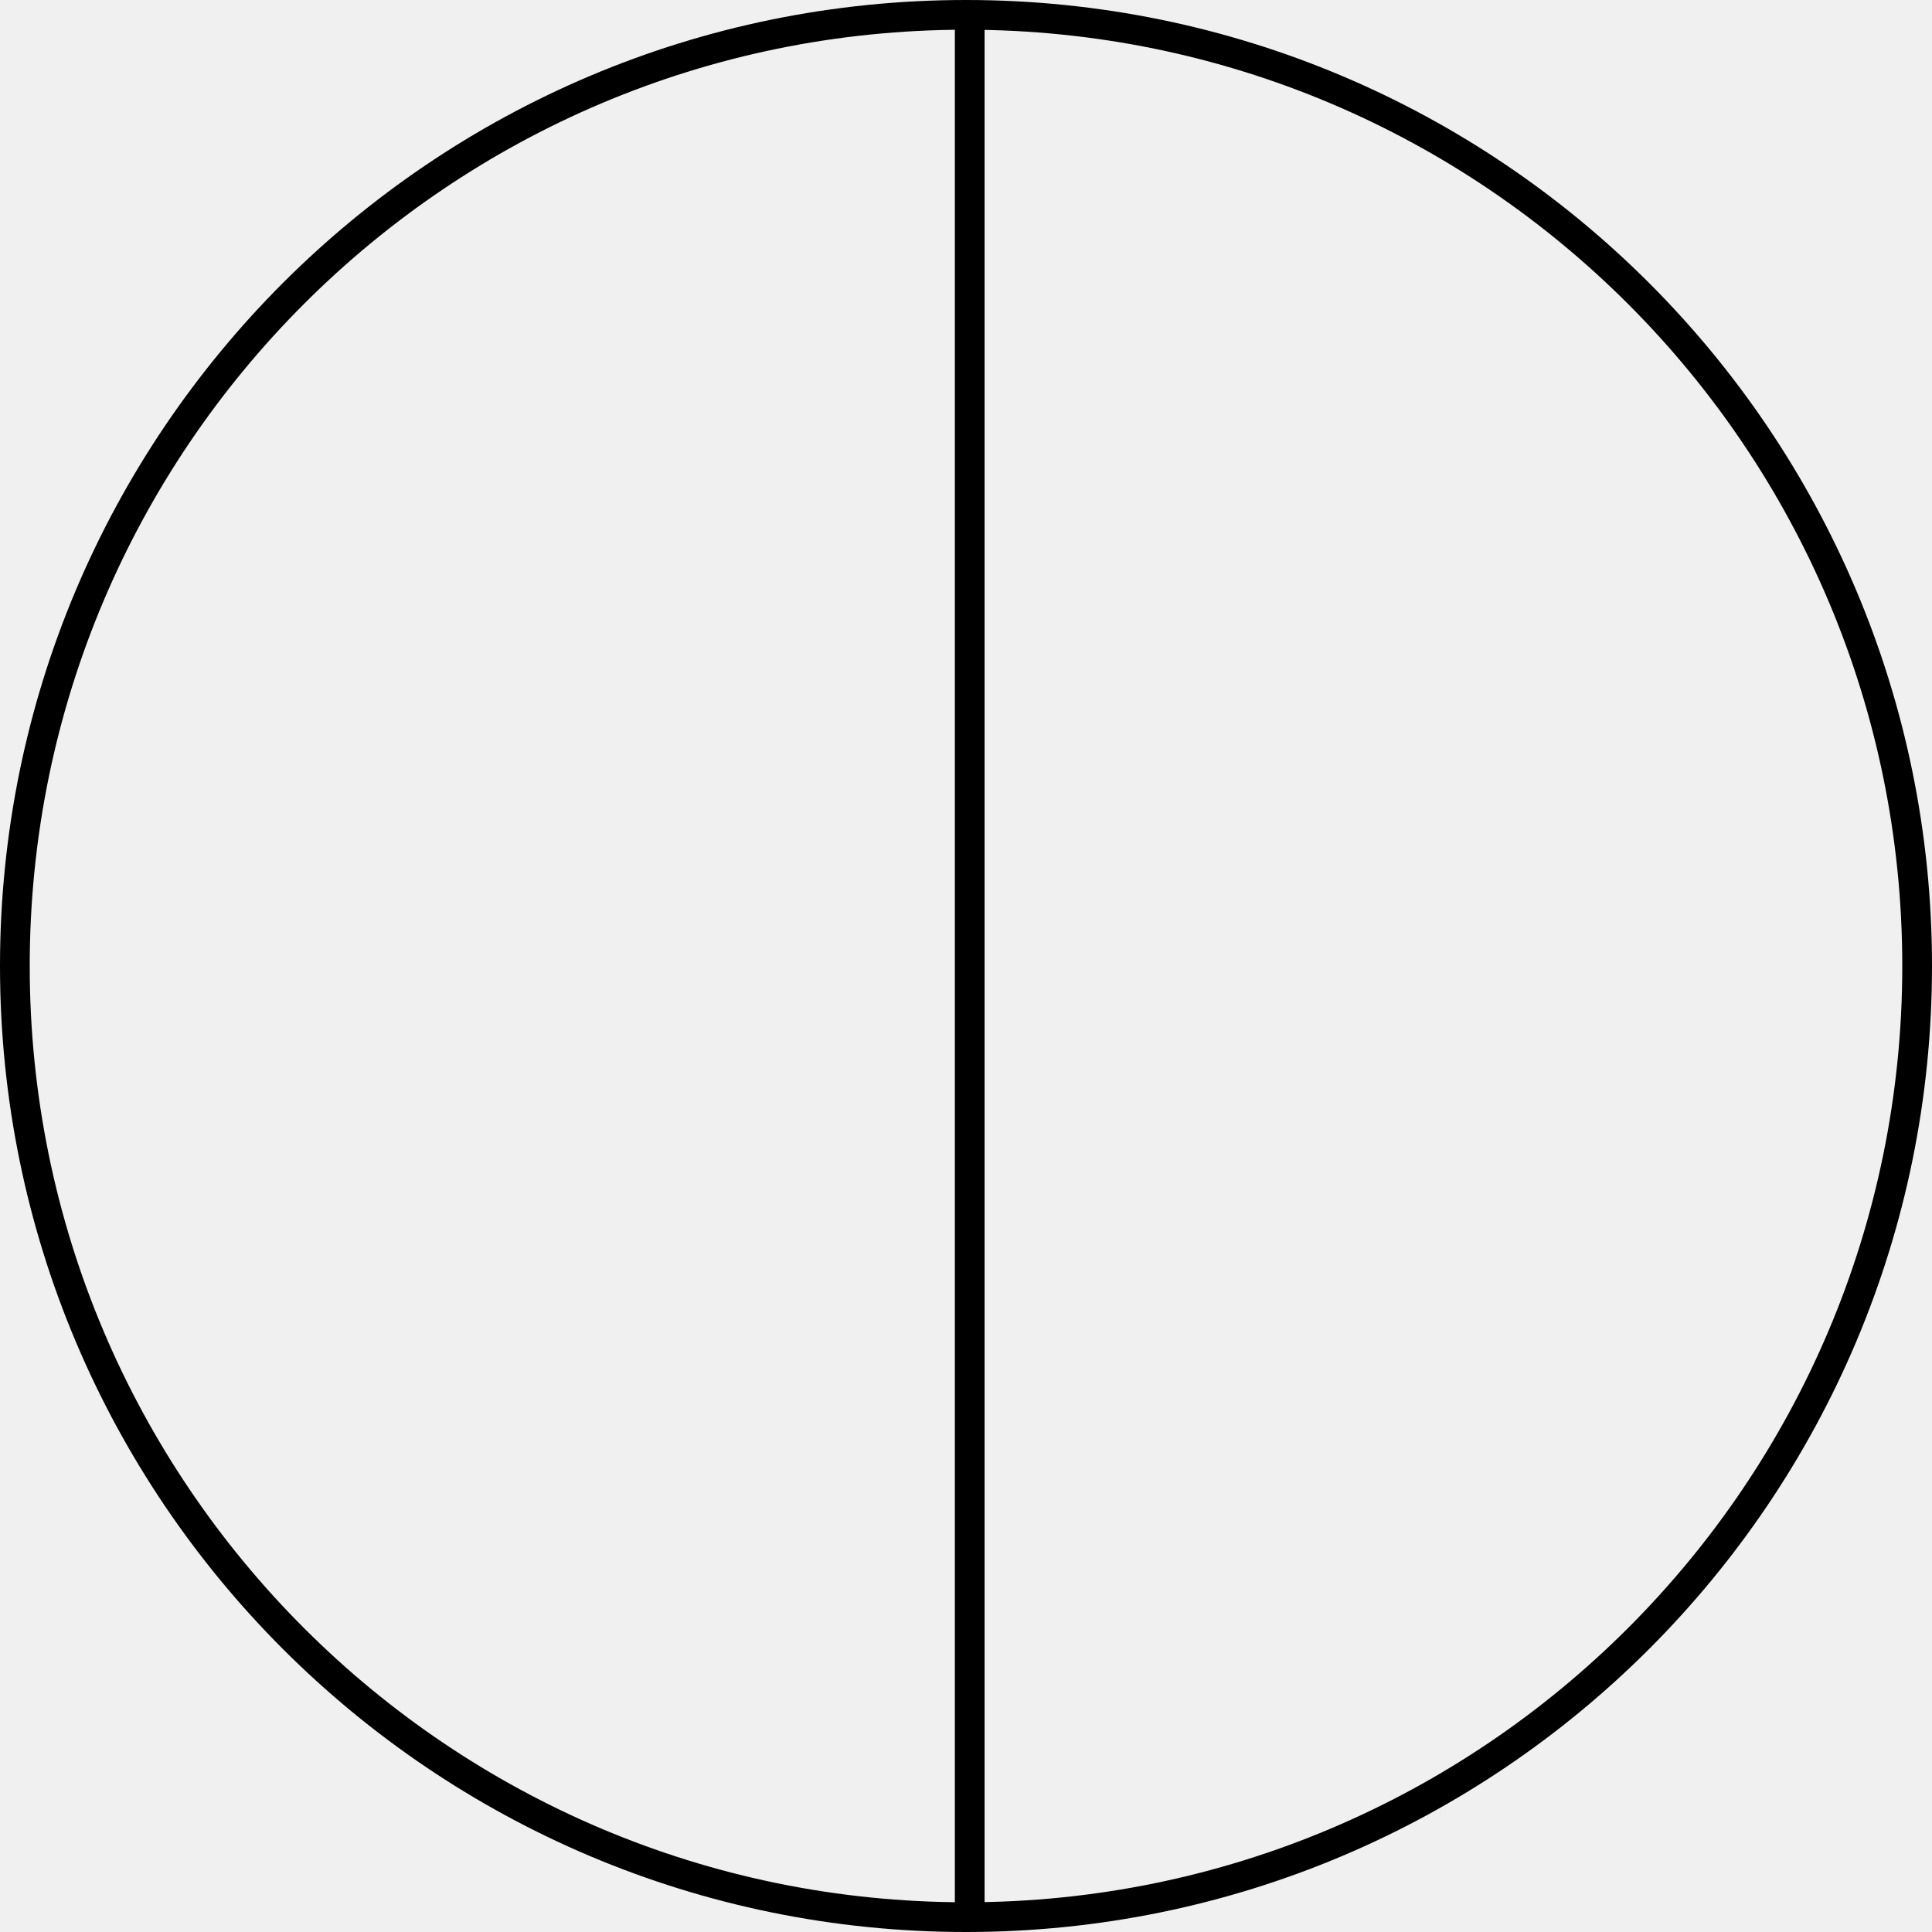
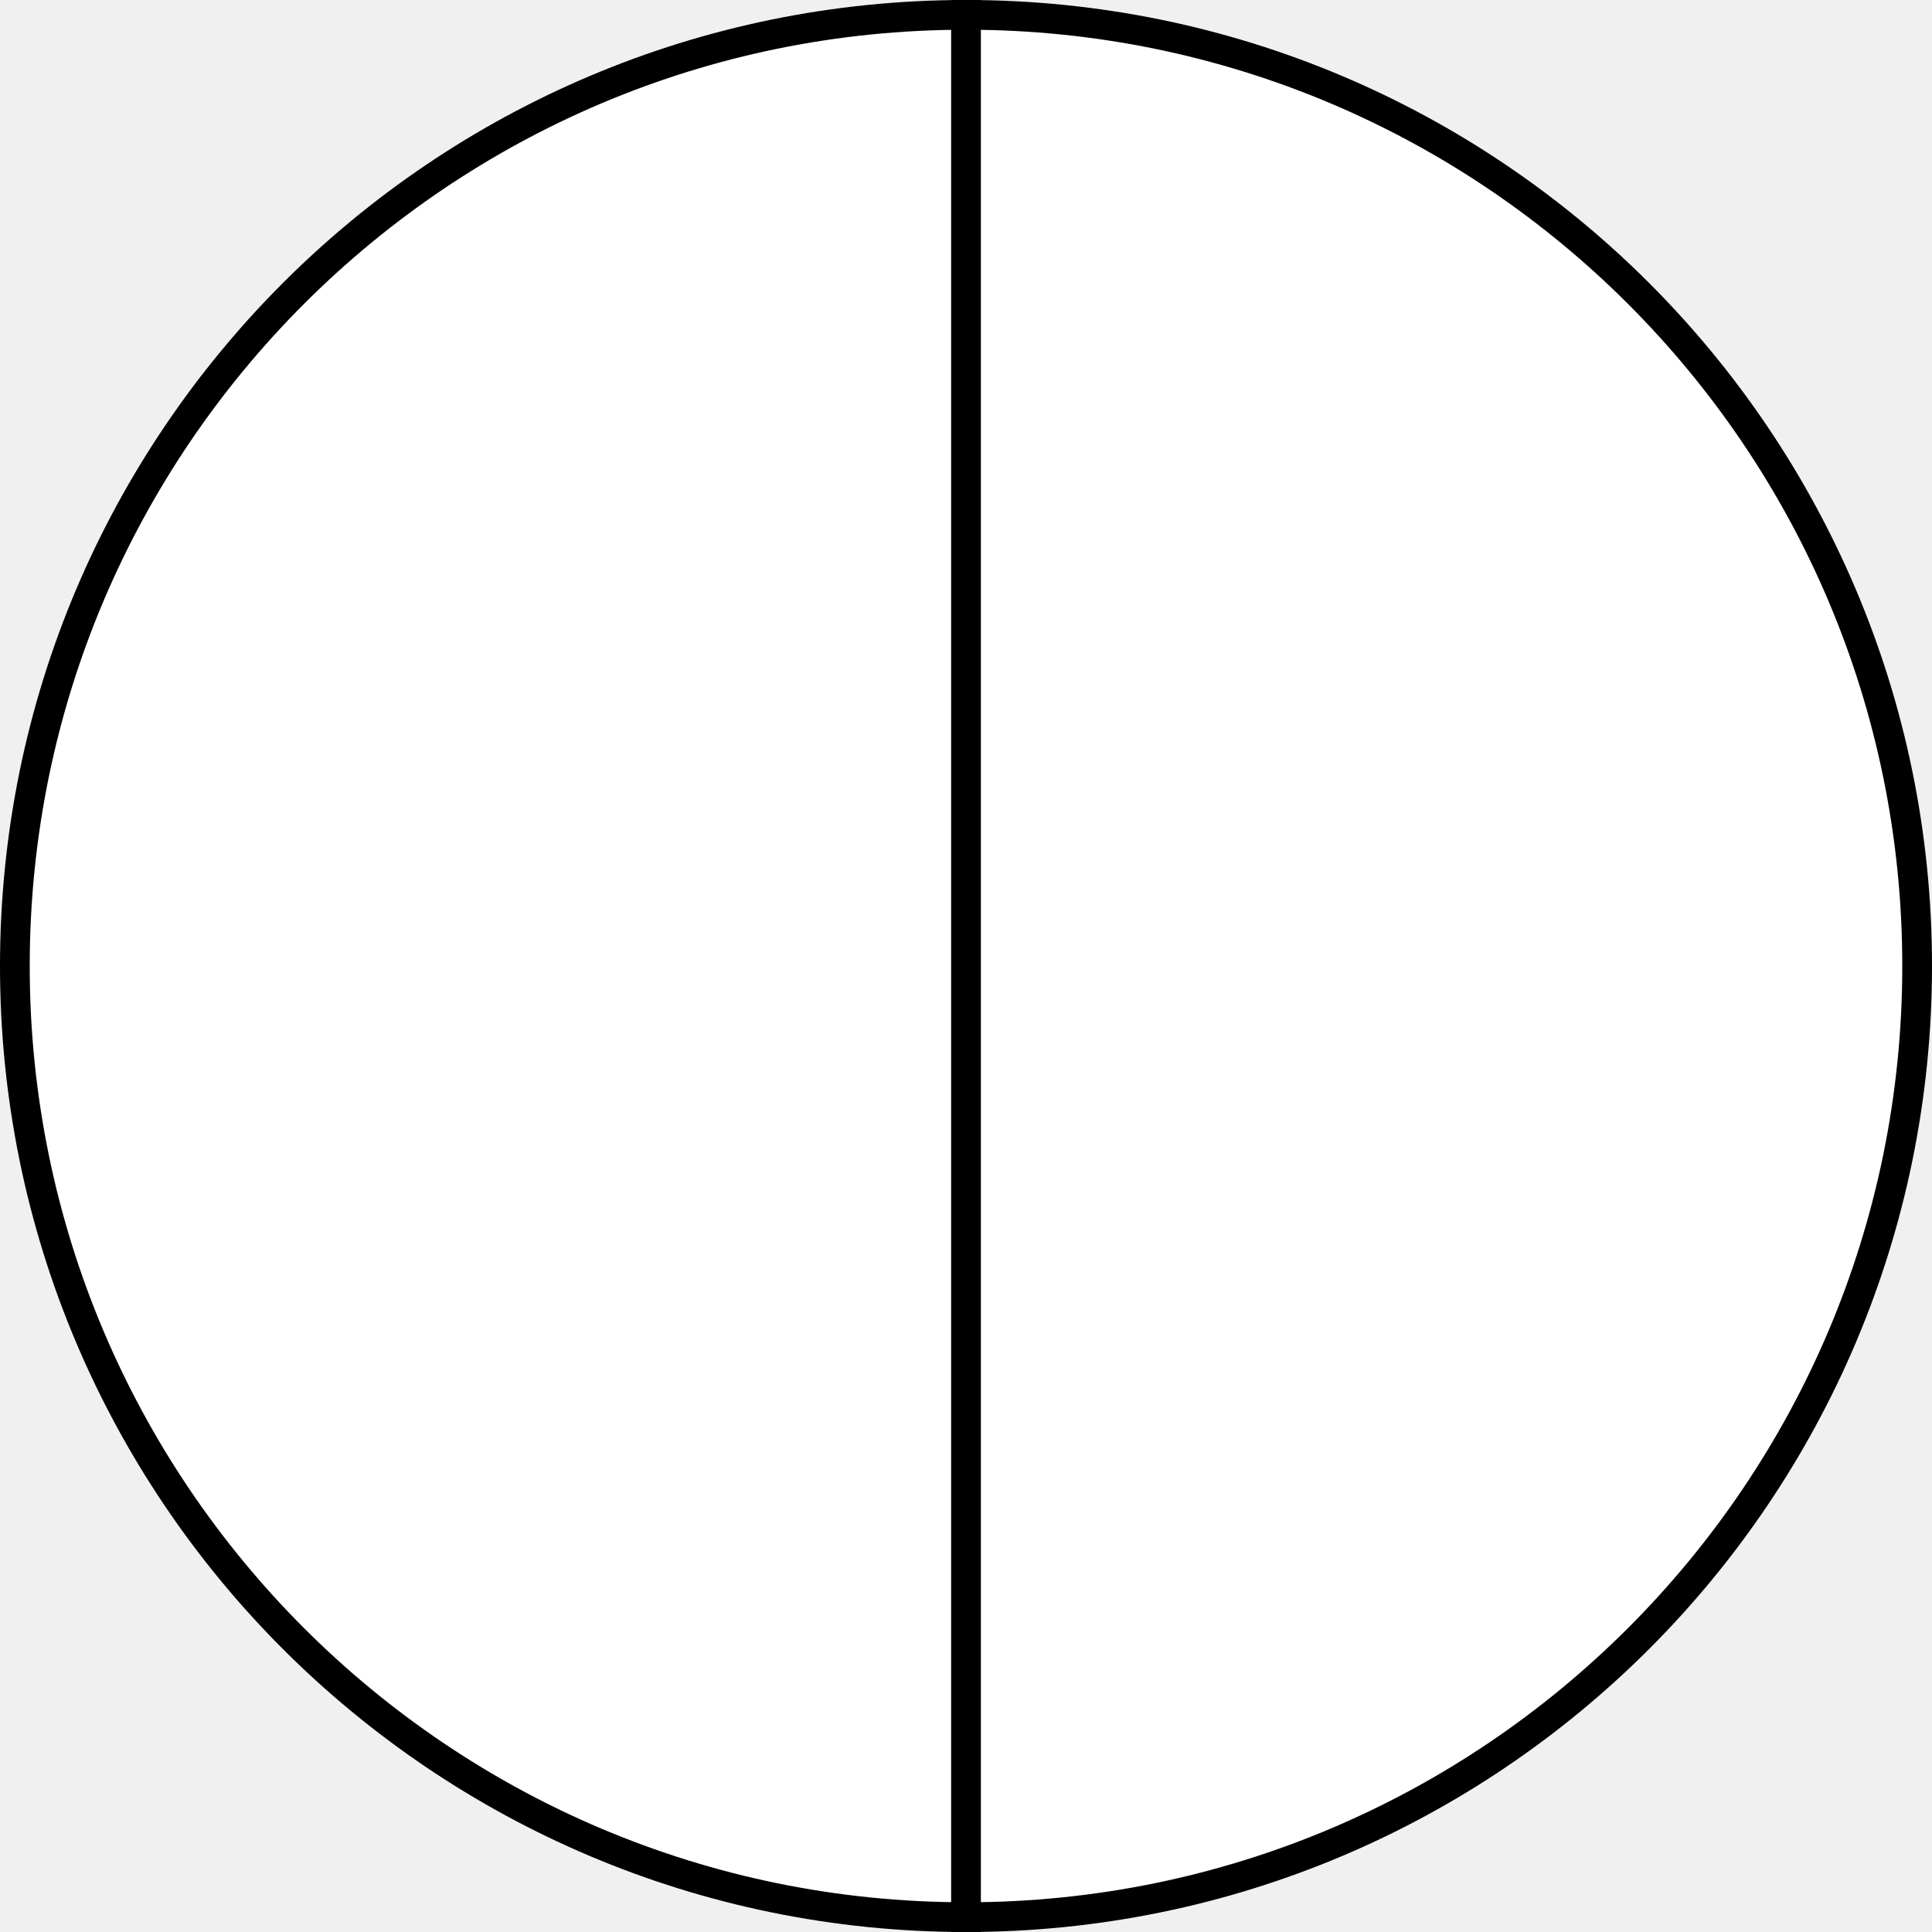
<svg xmlns="http://www.w3.org/2000/svg" width="130px" height="130px" viewBox="0 0 130 130" version="1.1">
  <defs />
  <g id="Page-1" stroke="none" stroke-width="1" fill="none" fill-rule="evenodd">
    <g id="ww-circle" transform="translate(1, 1)" fill-rule="nonzero" stroke="#000000" stroke-width="2">
-       <path d="M64,0 C28.654,0 0,28.654 0,64 C0,99.346 28.654,128 64,128" id="Oval-Copy-5" />
-       <path d="M64,128 C99.346,128 128,99.346 128,64 C128,28.654 99.346,0 64,0" id="Oval-Copy-4" />
-       <path d="M64.25,0.5 L64.25,127.5" id="Line" stroke-linecap="square" />
+       <circle id="Oval-Copy-3" fill="#FFFFFF" cx="64" cy="64" r="64" />
+       <path d="M64,0 L64,128" id="Line" stroke-linecap="square" />
    </g>
  </g>
</svg>
